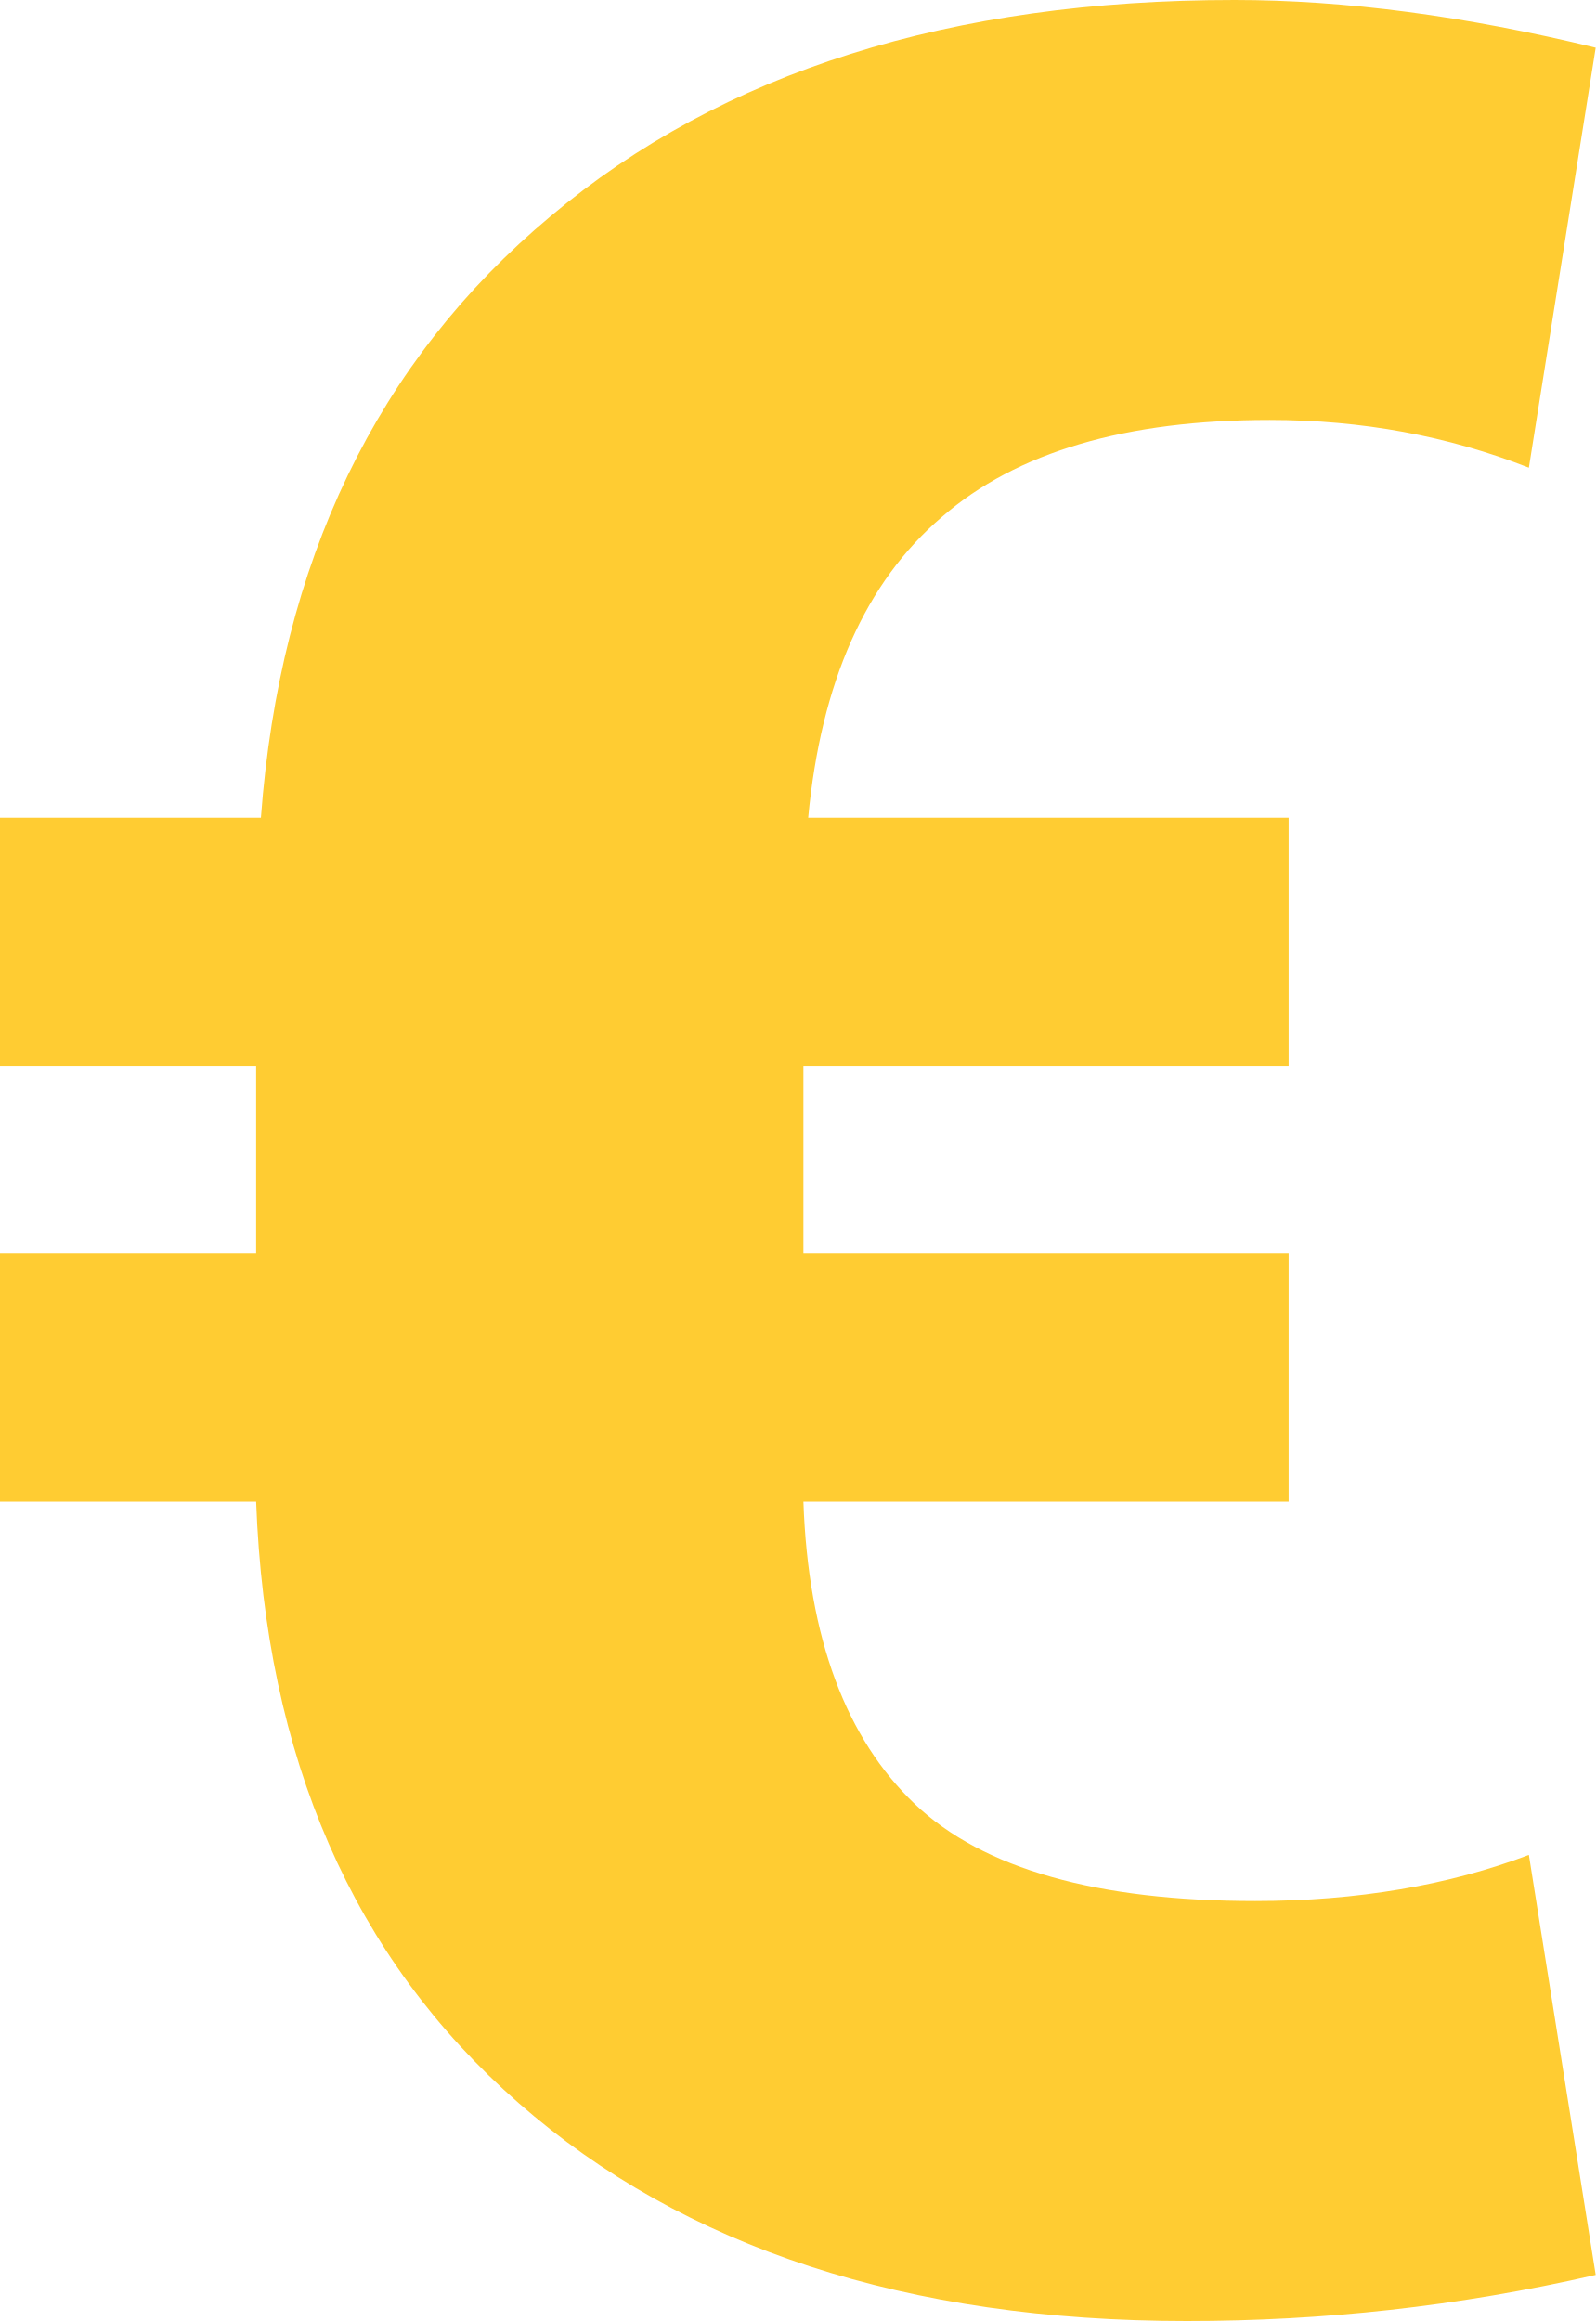
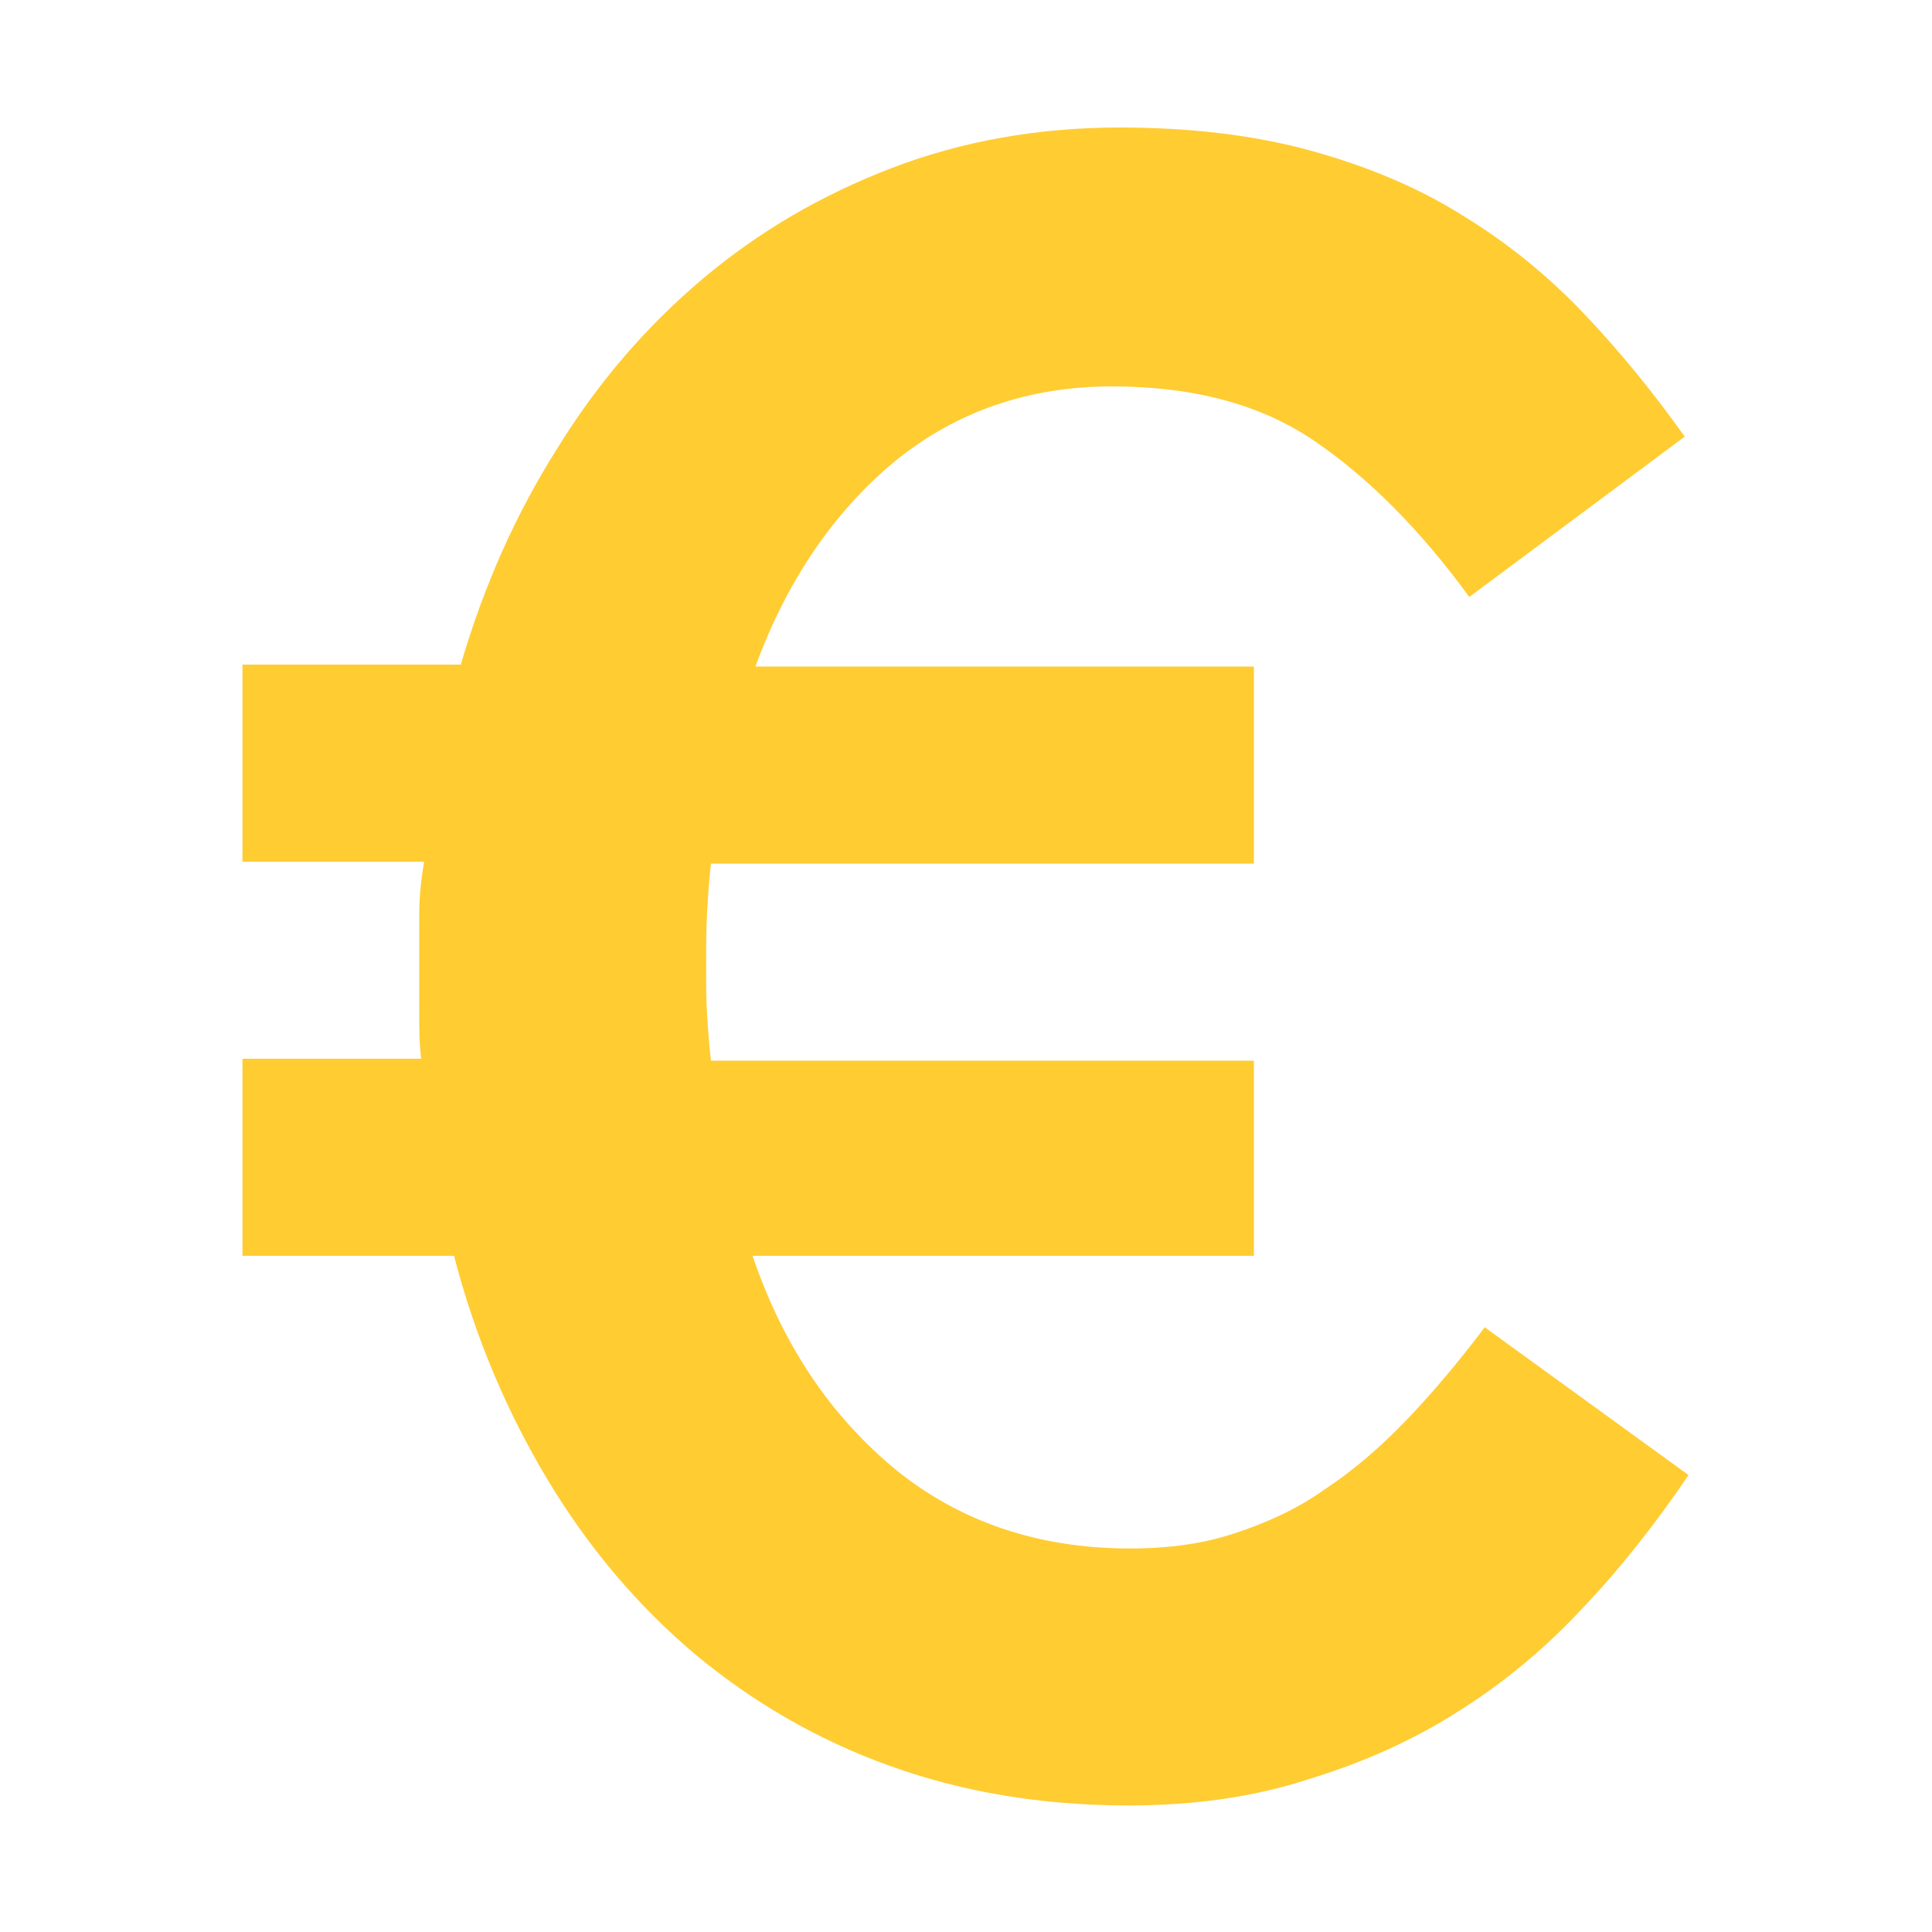
- <svg xmlns="http://www.w3.org/2000/svg" version="1.1" id="Layer_1" x="0px" y="0px" width="100.3px" height="145.9px" viewBox="0 0 100.3 145.9" enable-background="new 0 0 100.3 145.9" xml:space="preserve">
+ <svg xmlns="http://www.w3.org/2000/svg" version="1.1" id="Layer_1" x="0px" y="0px" width="200px" height="200px" viewBox="0 0 200 200" enable-background="new 0 0 200 200" xml:space="preserve">
  <g>
-     <path fill="#FFCC32" d="M81,94.4H50.5c0.3,8.6,2.7,14.9,7,19c4.3,4.1,11.5,6.1,21.4,6.1c6.4,0,12.2-1,17.2-2.9l4.2,26.4   c-8.7,2-17.2,2.9-25.7,2.9c-17.6,0-31.6-4.6-42-13.7c-10.4-9.1-15.9-21.7-16.5-37.8H0V78.8h16.1V67H0V51.4h16.4   c1.2-16.1,7.3-28.7,18.2-37.8C45.4,4.5,59.8,0,77.6,0c6.9,0,14.5,1,22.7,3l-4.2,26.4c-5.1-2-10.5-3-16.3-3c-9,0-15.9,2-20.6,6.1   c-4.8,4.1-7.6,10.4-8.4,18.9H81V67H50.5v11.8H81V94.4z" />
+     <path fill="#FFCC32" d="M116.8,186.9c-9,0-17.2-1.4-24.7-4.1c-7.5-2.7-14.2-6.6-20.2-11.6c-5.9-5-11-11-15.2-18   c-4.2-7-7.5-14.7-9.7-23.2H25.1v-20.4h18.5c-0.2-1.6-0.2-3.1-0.2-4.6c0-1.4,0-3,0-4.6V100c0-1.8,0-3.6,0-5.4c0-1.8,0.2-3.6,0.5-5.4   H25.1V68.8h22.6c2.4-8.2,5.7-15.6,10-22.4c4.2-6.8,9.2-12.6,15-17.5s12.3-8.7,19.6-11.5c7.3-2.8,15.2-4.2,23.6-4.2   c7.4,0,14,0.8,19.8,2.4c5.8,1.6,11.1,3.8,15.7,6.7c4.6,2.8,8.8,6.2,12.6,10.2c3.8,4,7.2,8.2,10.4,12.7l-22.3,16.6   c-5.1-7-10.5-12.4-16.1-16.2c-5.6-3.8-12.6-5.6-20.9-5.6c-8.6,0-16.1,2.6-22.4,7.7c-6.3,5.2-11.2,12.3-14.5,21.3h51.6v20.4H73.6   c-0.2,1.6-0.3,3.3-0.4,5c-0.1,1.8-0.1,3.5-0.1,5.3v0.5c0,1.8,0,3.4,0.1,4.9c0.1,1.5,0.2,3.1,0.4,4.7h56.2V130H77.9   c3.2,9.4,8.2,16.7,14.9,22.2c6.7,5.4,14.8,8.1,24.2,8.1c4,0,7.6-0.5,10.9-1.6c3.3-1.1,6.4-2.5,9.2-4.5c2.9-1.9,5.7-4.3,8.4-7.1   c2.7-2.8,5.4-6,8.2-9.7l21.1,15.3c-3.4,5-7,9.6-10.9,13.7c-3.9,4.2-8.2,7.8-13,10.8c-4.7,3-9.9,5.3-15.5,7   C129.9,186,123.7,186.9,116.8,186.9z" />
  </g>
</svg>
